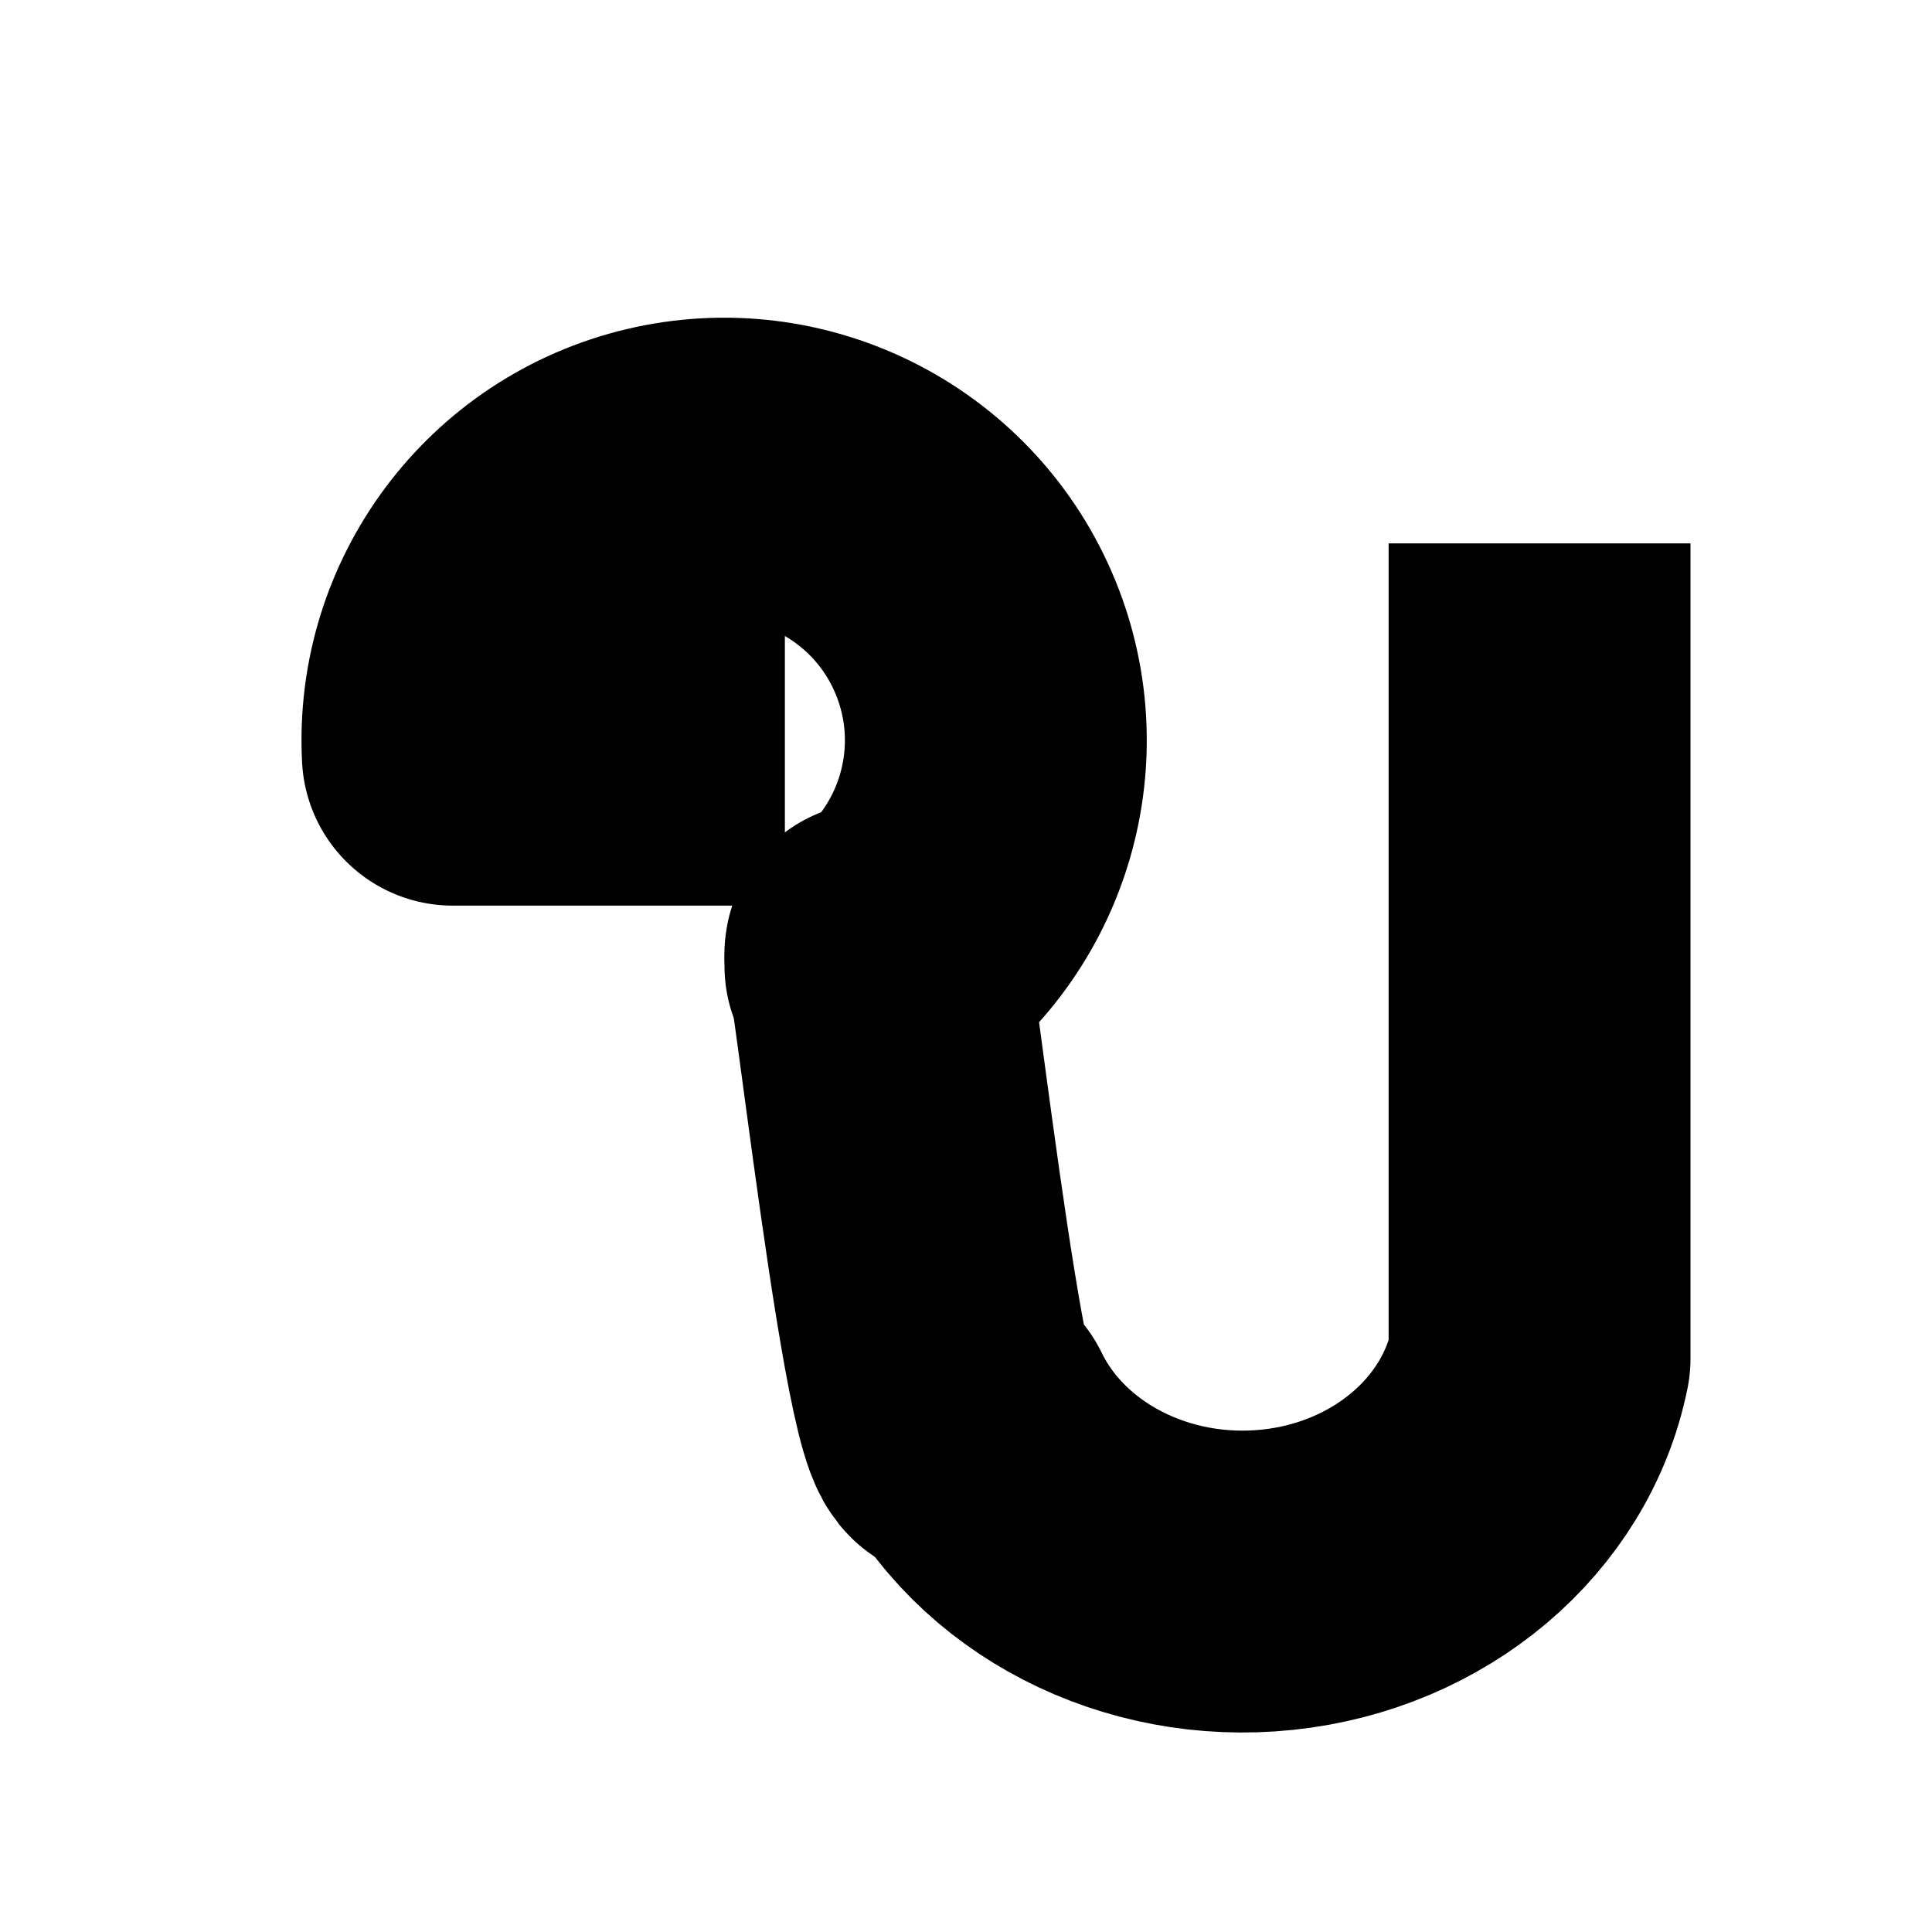
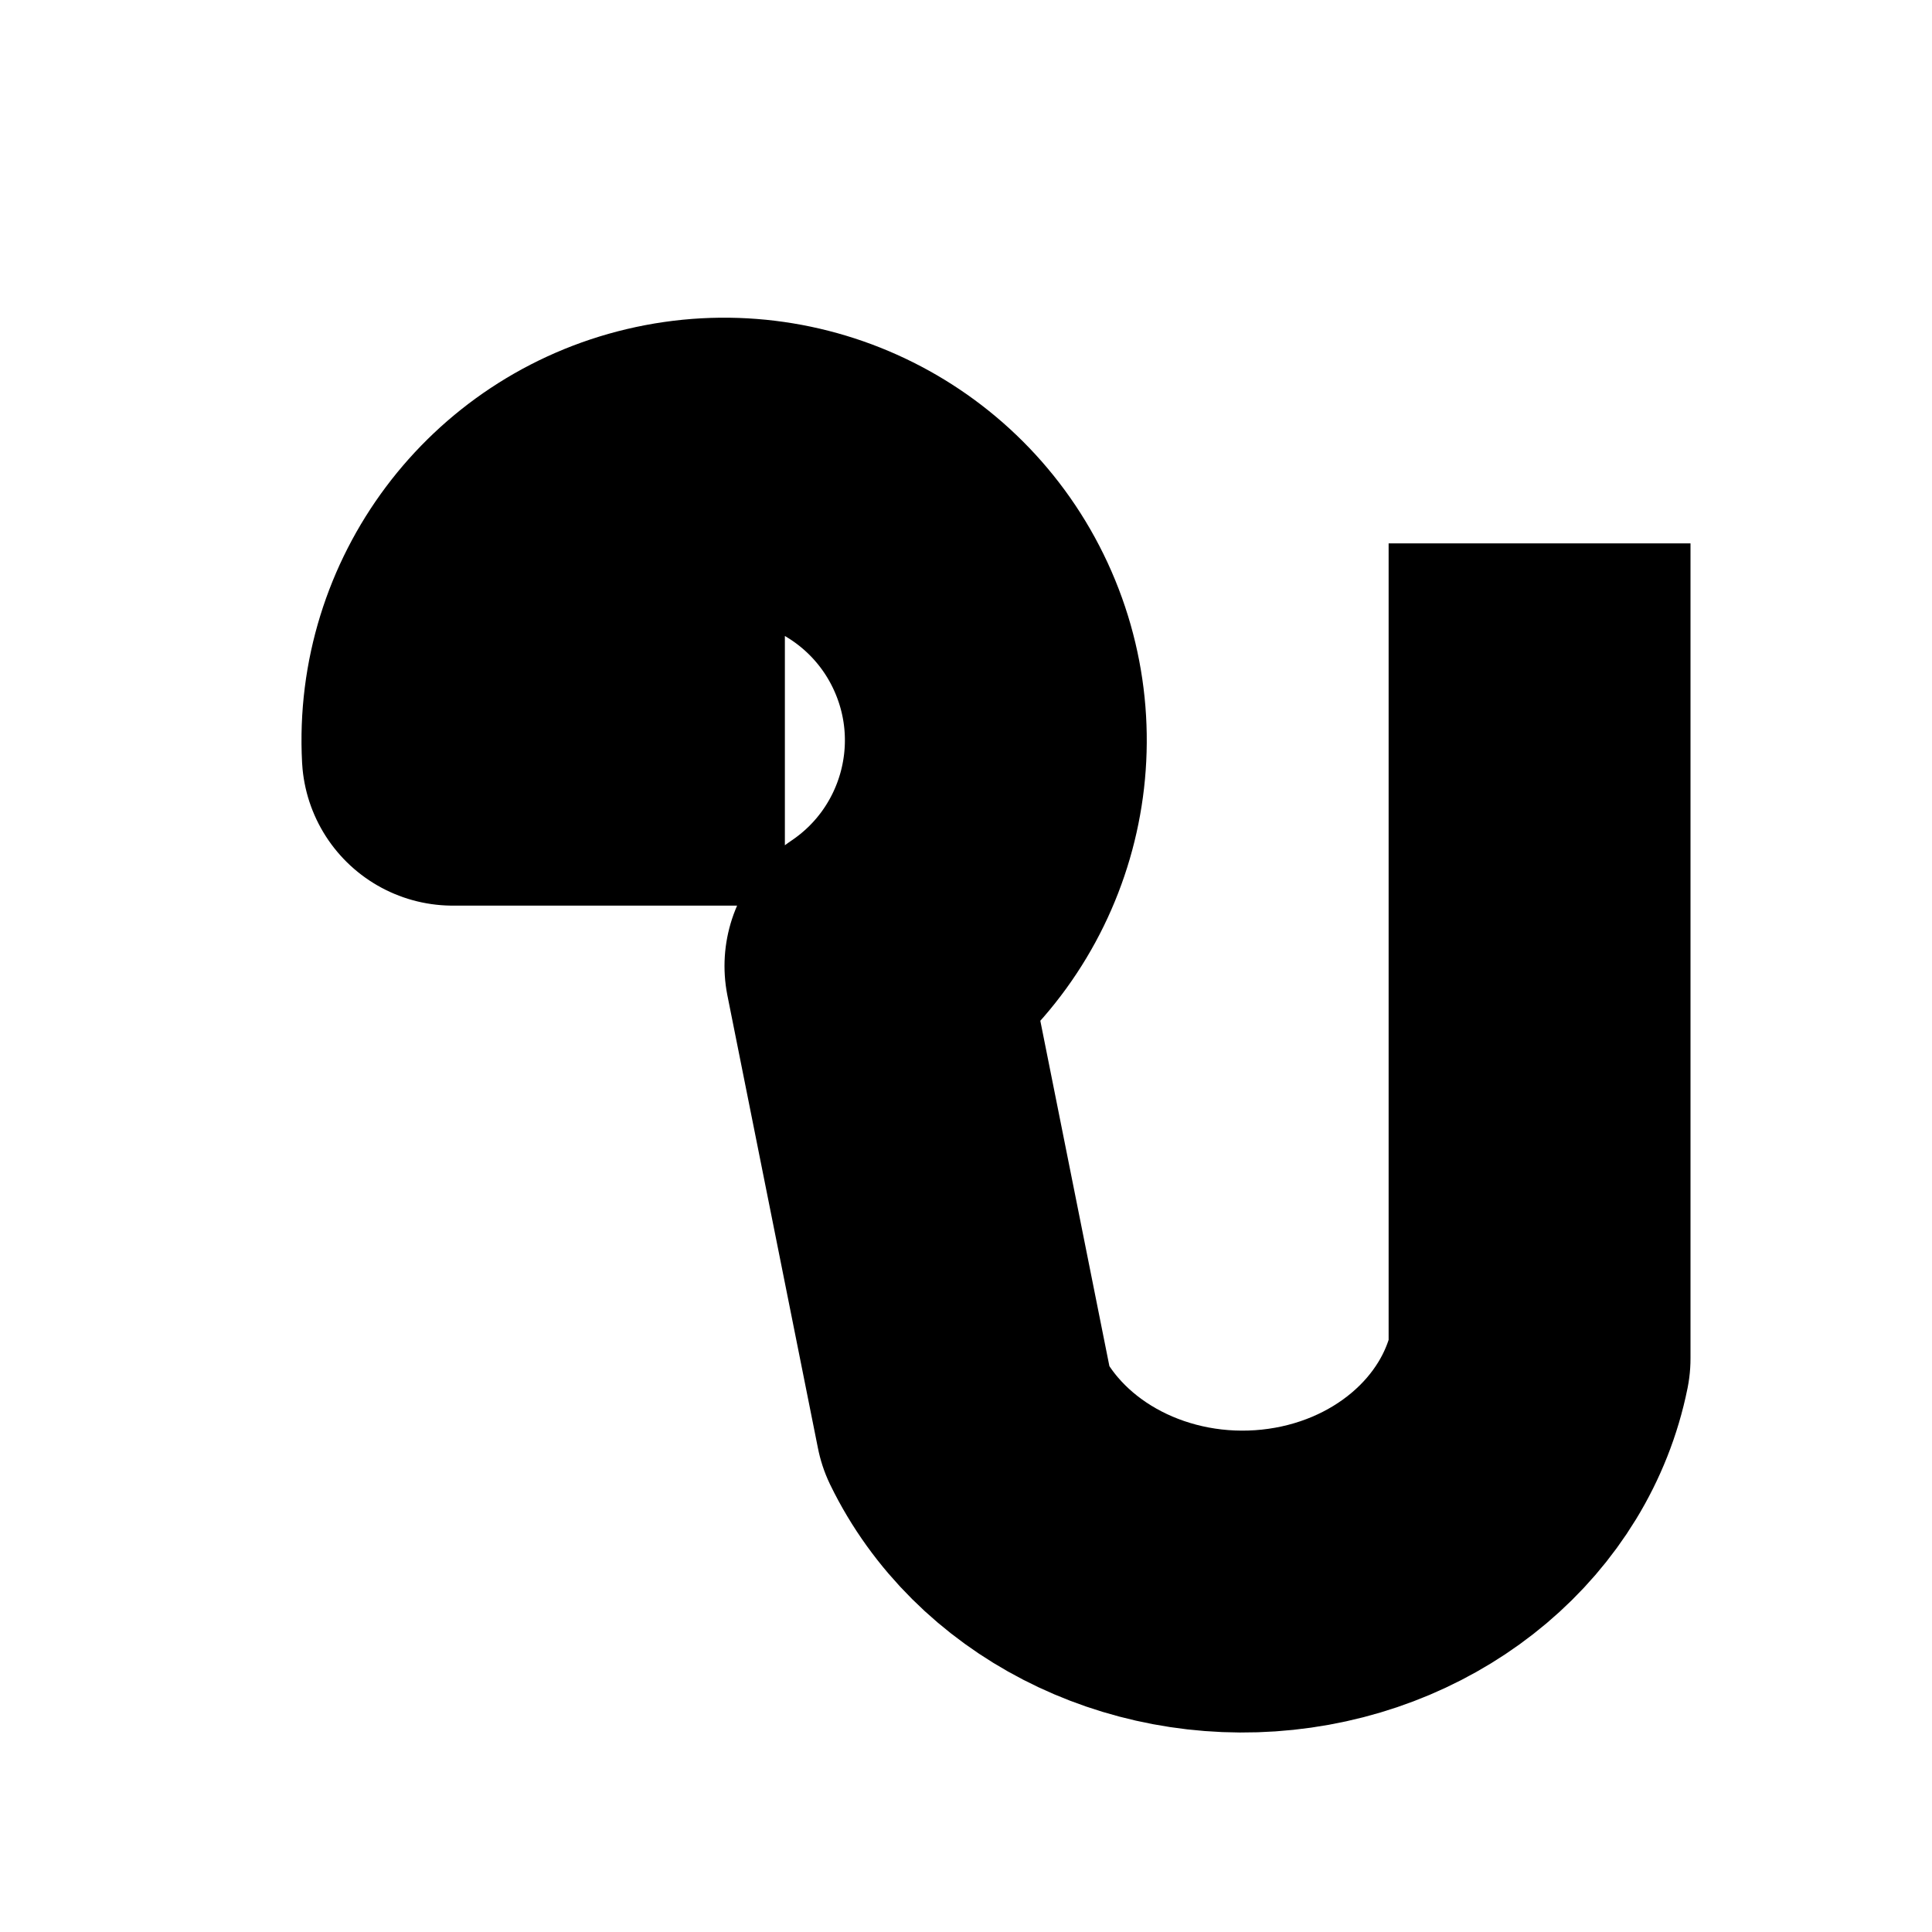
<svg xmlns="http://www.w3.org/2000/svg" viewBox="0 0 128 128" fill="none">
-   <path d="M 52 50 H 30 A 18 18 0 1 1 58 64 C 57.7 56.4 62.4 101.5 64 94 A 20 18 0 0 0 102 90 V 36" stroke="currentColor" stroke-width="20" stroke-linecap="butt" stroke-linejoin="round" />
+   <path d="M 52 50 H 30 A 18 18 0 1 1 58 64 C 60 74 62 84 64 94 A 20 18 0 0 0 102 90 V 36" stroke="currentColor" stroke-width="20" stroke-linecap="butt" stroke-linejoin="round" />
</svg>
